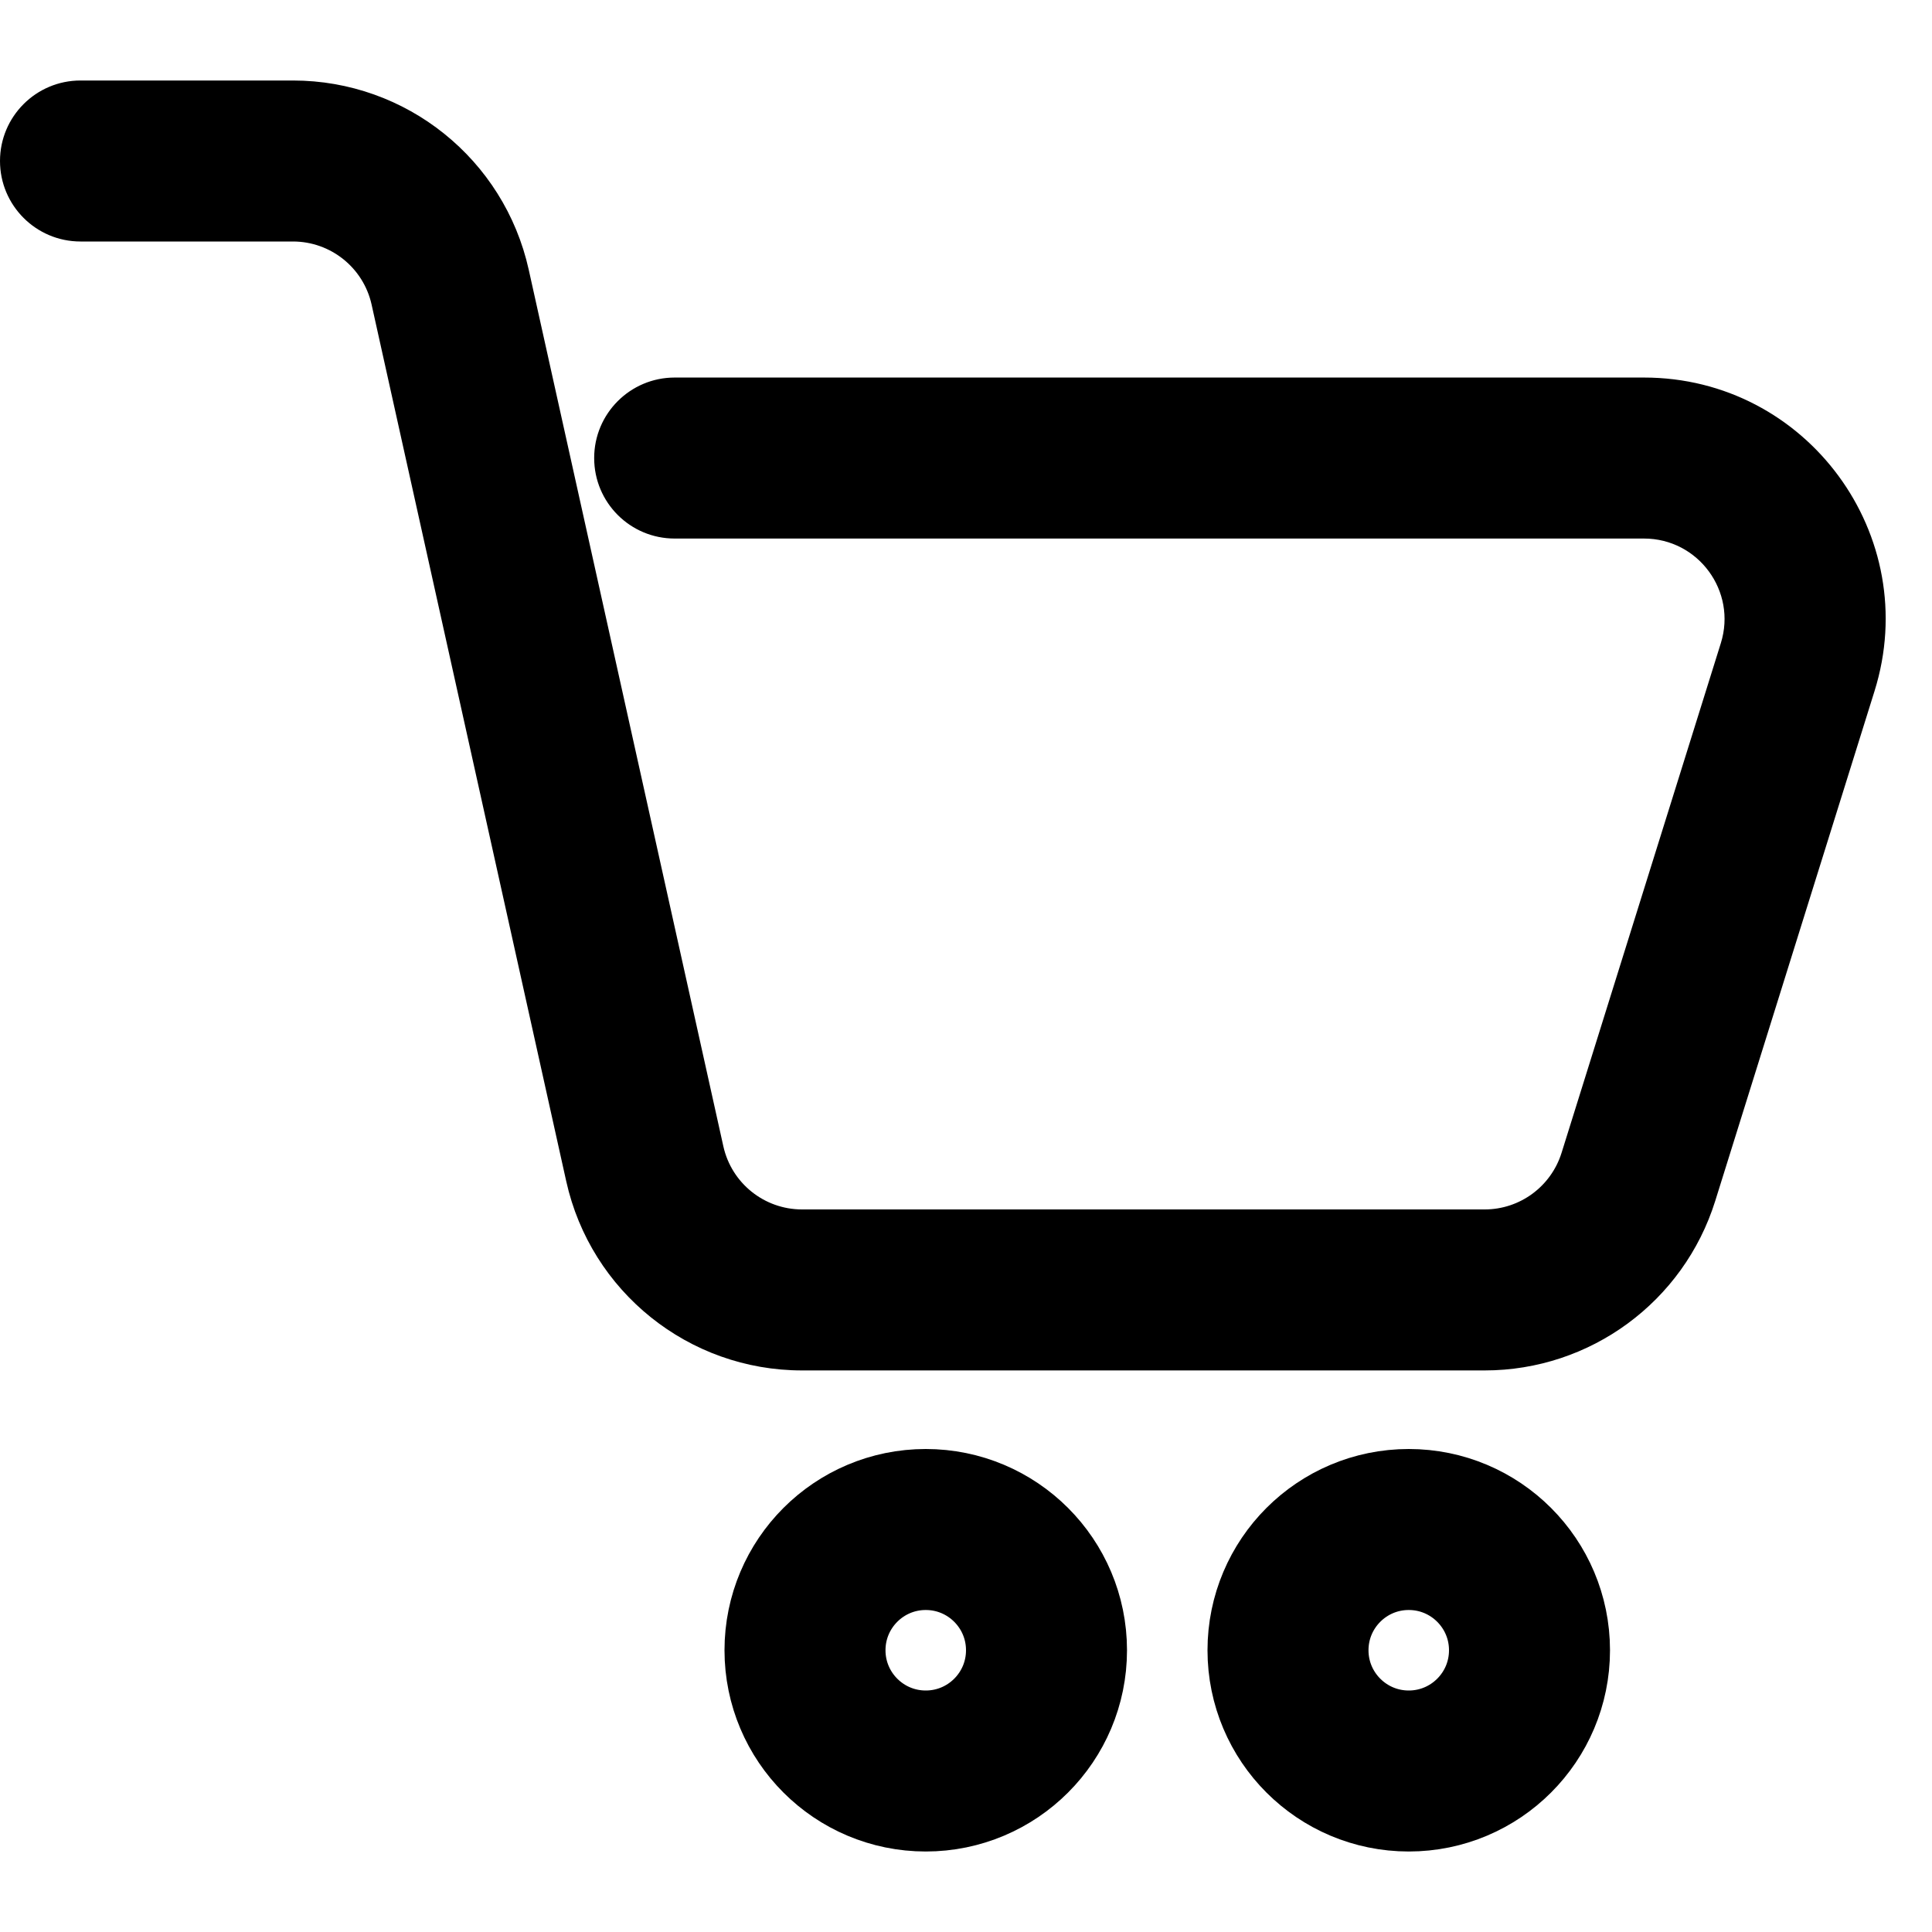
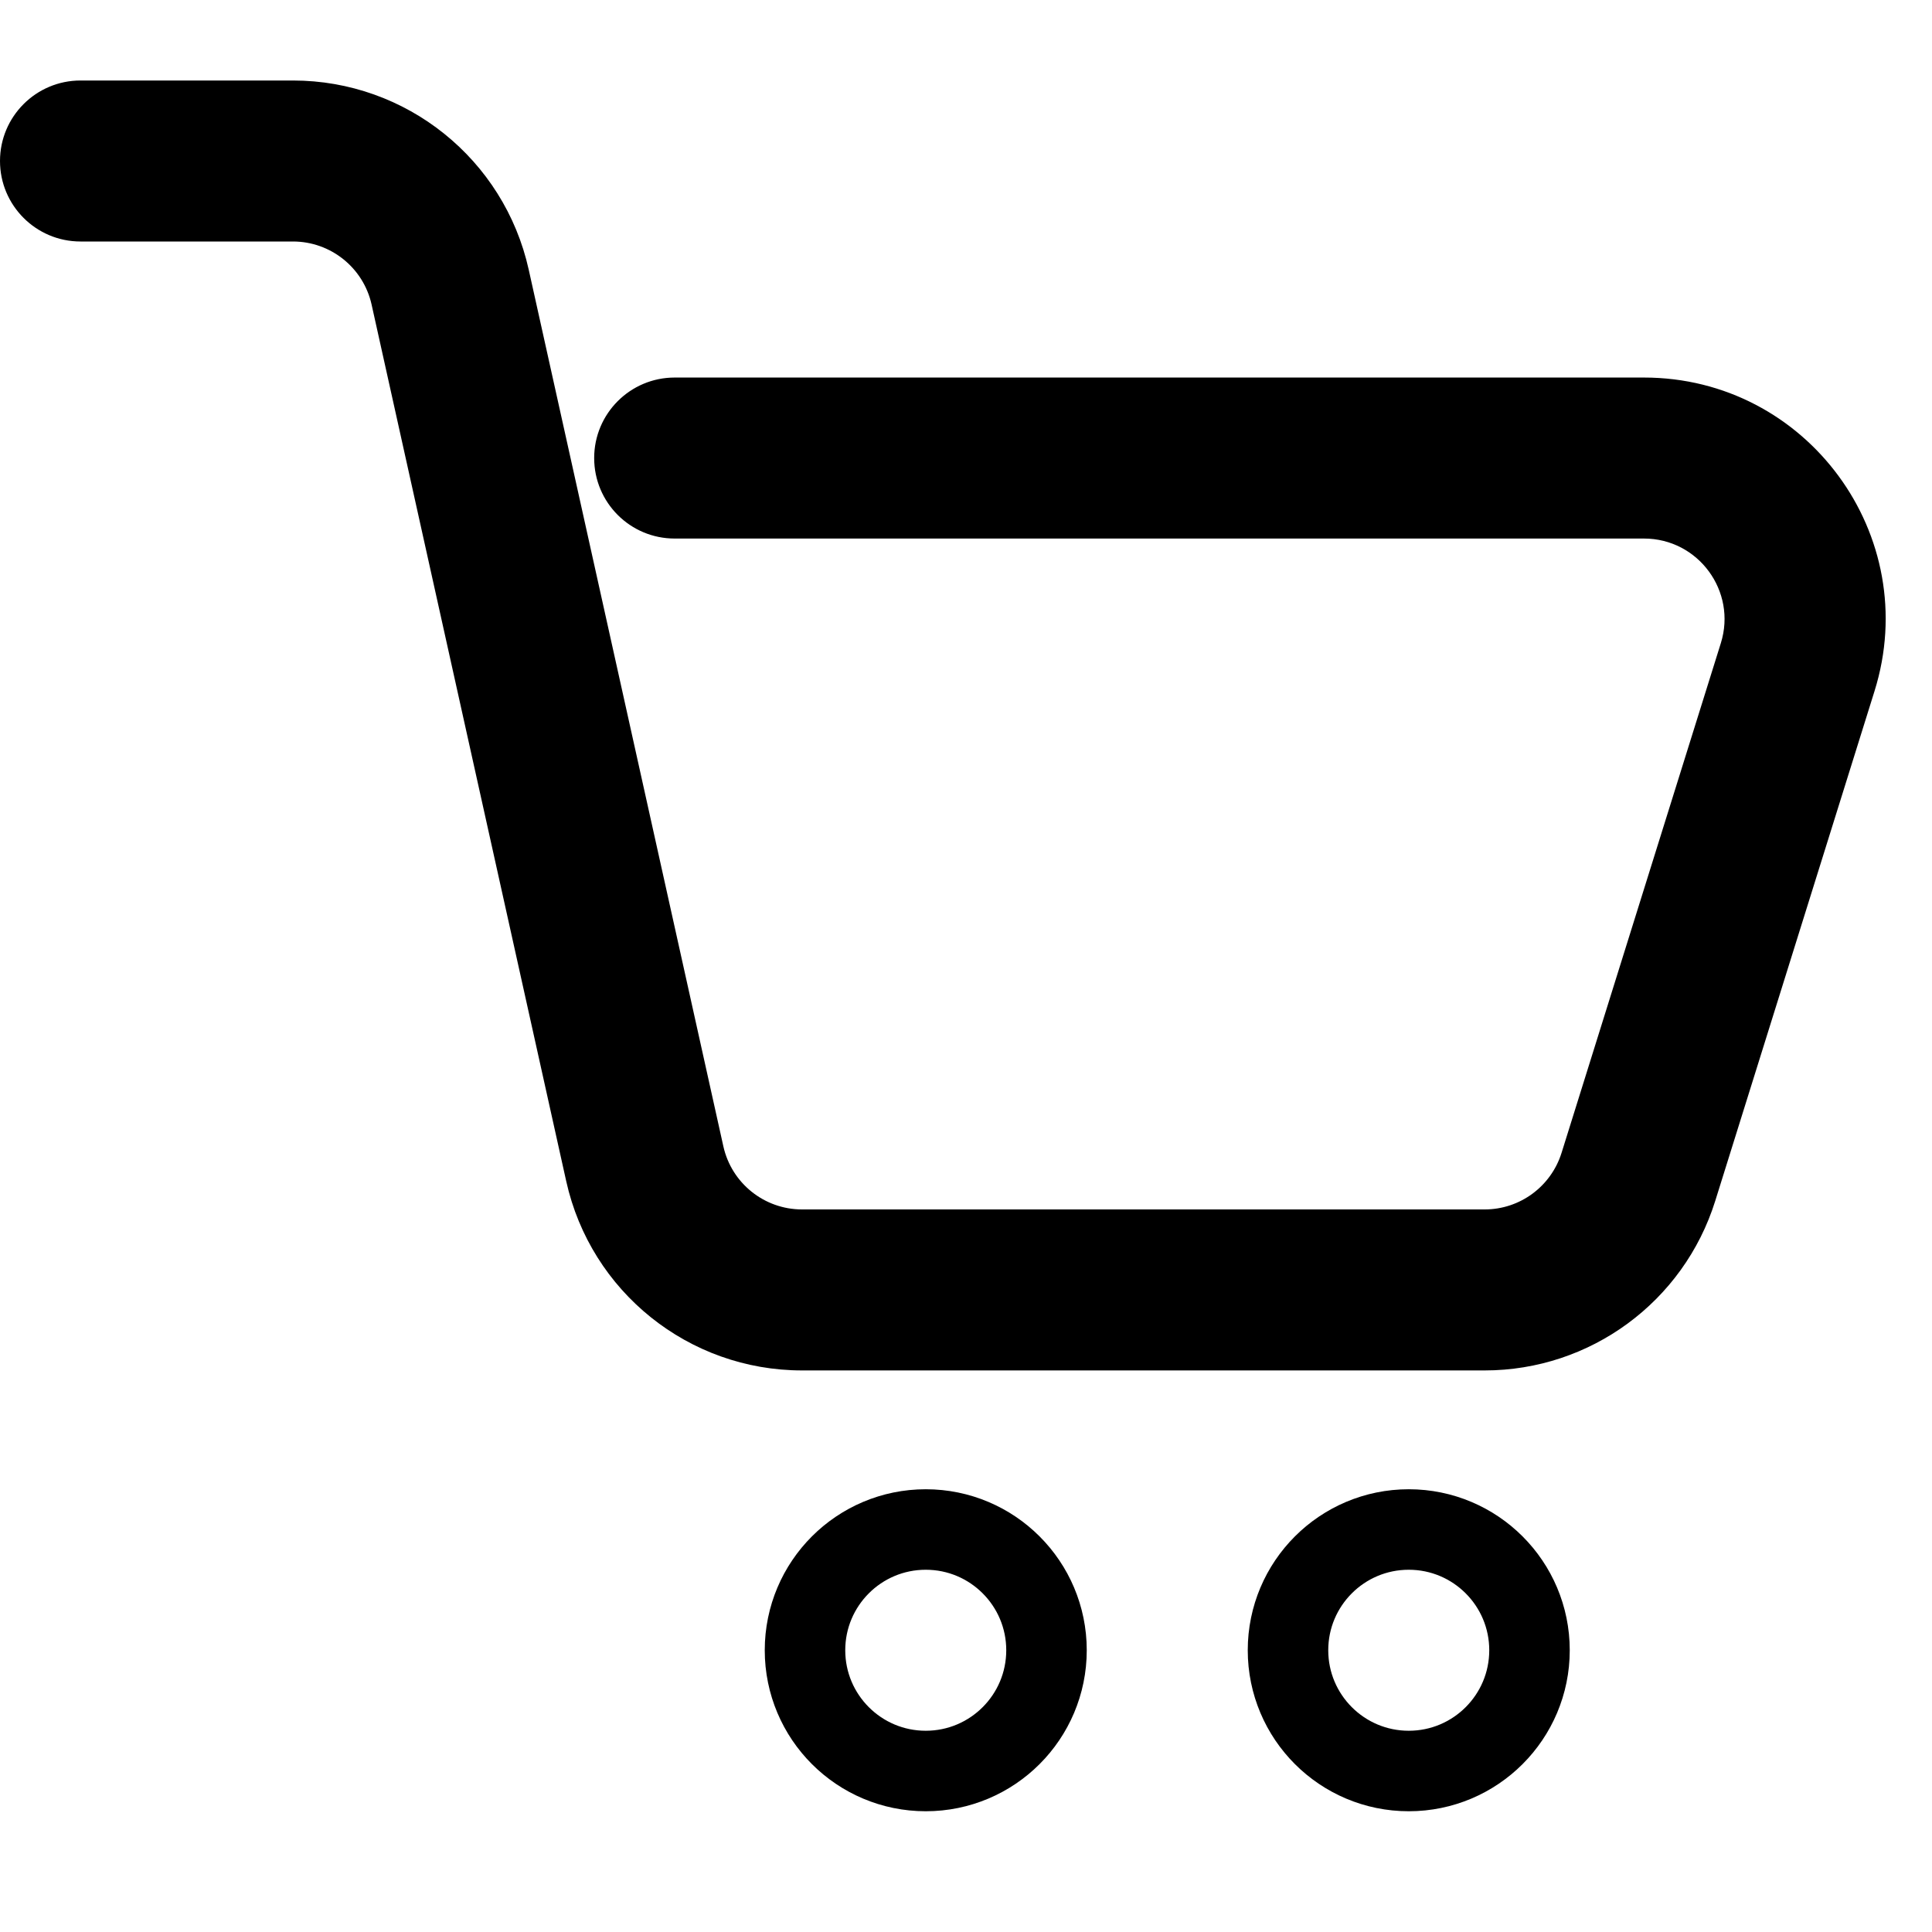
<svg xmlns="http://www.w3.org/2000/svg" width="24" height="24" viewBox="0 0 24 24" fill="none">
  <mask id="mask0_889_318" style="mask-type:alpha" maskUnits="userSpaceOnUse" x="0" y="0" width="24" height="24">
    <rect width="24" height="24" fill="#C4C4C4" />
  </mask>
  <g mask="url(#mask0_889_318)">
    <path d="M1 1C0.448 1 0 1.448 0 2C0 2.552 0.448 3 1 3V1ZM8.381 4.69C7.829 4.69 7.381 5.138 7.381 5.69C7.381 6.243 7.829 6.69 8.381 6.69V4.69ZM20.352 14.62L19.398 14.322L20.352 14.62ZM8.01 14.457L7.034 14.674L8.01 14.457ZM1 3H3.639V1H1V3ZM4.616 3.783L7.034 14.674L8.986 14.241L6.568 3.35L4.616 3.783ZM9.963 17.024H18.443V15.024H9.963V17.024ZM21.307 14.919L23.286 8.585L21.377 7.989L19.398 14.322L21.307 14.919ZM20.422 4.69H8.381V6.69H20.422V4.69ZM23.286 8.585C23.89 6.654 22.446 4.69 20.422 4.69V6.69C21.097 6.69 21.578 7.345 21.377 7.989L23.286 8.585ZM18.443 17.024C19.755 17.024 20.915 16.171 21.307 14.919L19.398 14.322C19.267 14.739 18.881 15.024 18.443 15.024V17.024ZM7.034 14.674C7.339 16.047 8.556 17.024 9.963 17.024V15.024C9.494 15.024 9.088 14.698 8.986 14.241L7.034 14.674ZM3.639 3C4.108 3 4.514 3.326 4.616 3.783L6.568 3.35C6.263 1.977 5.046 1 3.639 1V3Z" fill="black" />
-     <circle cx="11.5" cy="20.5" r="1.5" stroke="black" stroke-width="2" />
-     <circle cx="17.5" cy="20.5" r="1.5" stroke="black" stroke-width="2" />
+     <circle cx="11.5" cy="20.5" r="1.5" stroke="black" strokeWidth="2" />
+     <circle cx="17.5" cy="20.5" r="1.5" stroke="black" strokeWidth="2" />
  </g>
</svg>
